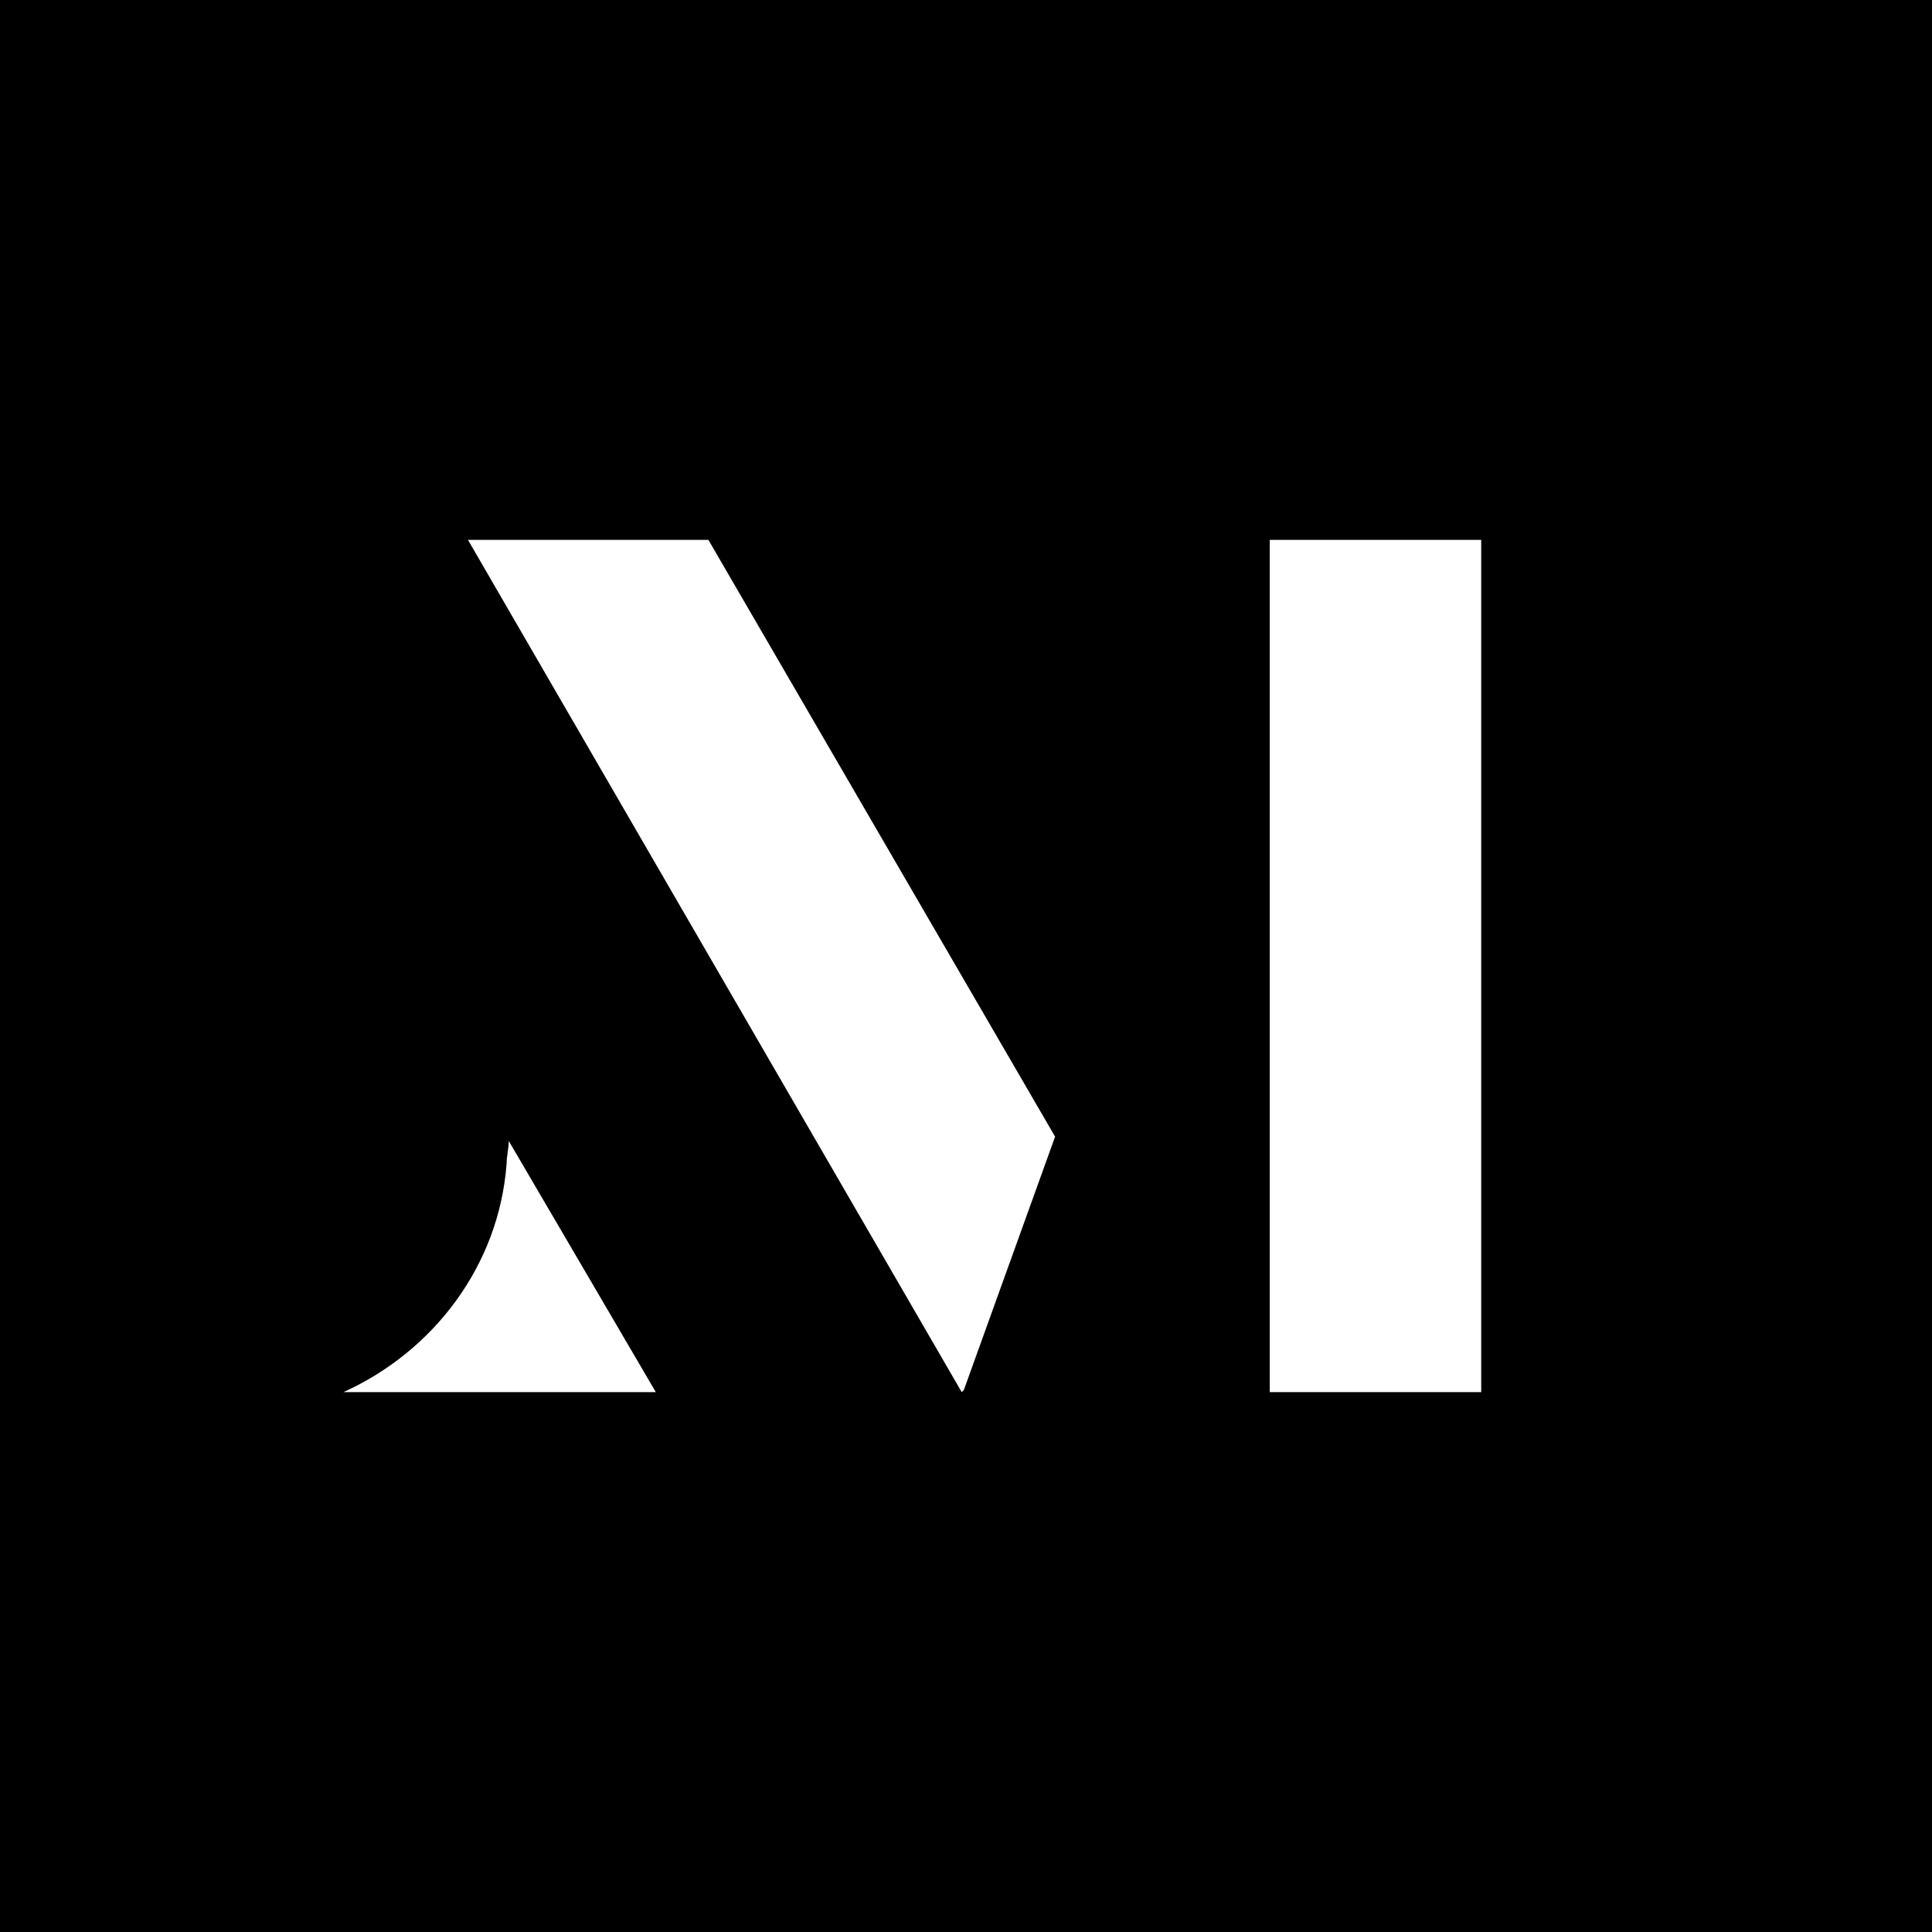
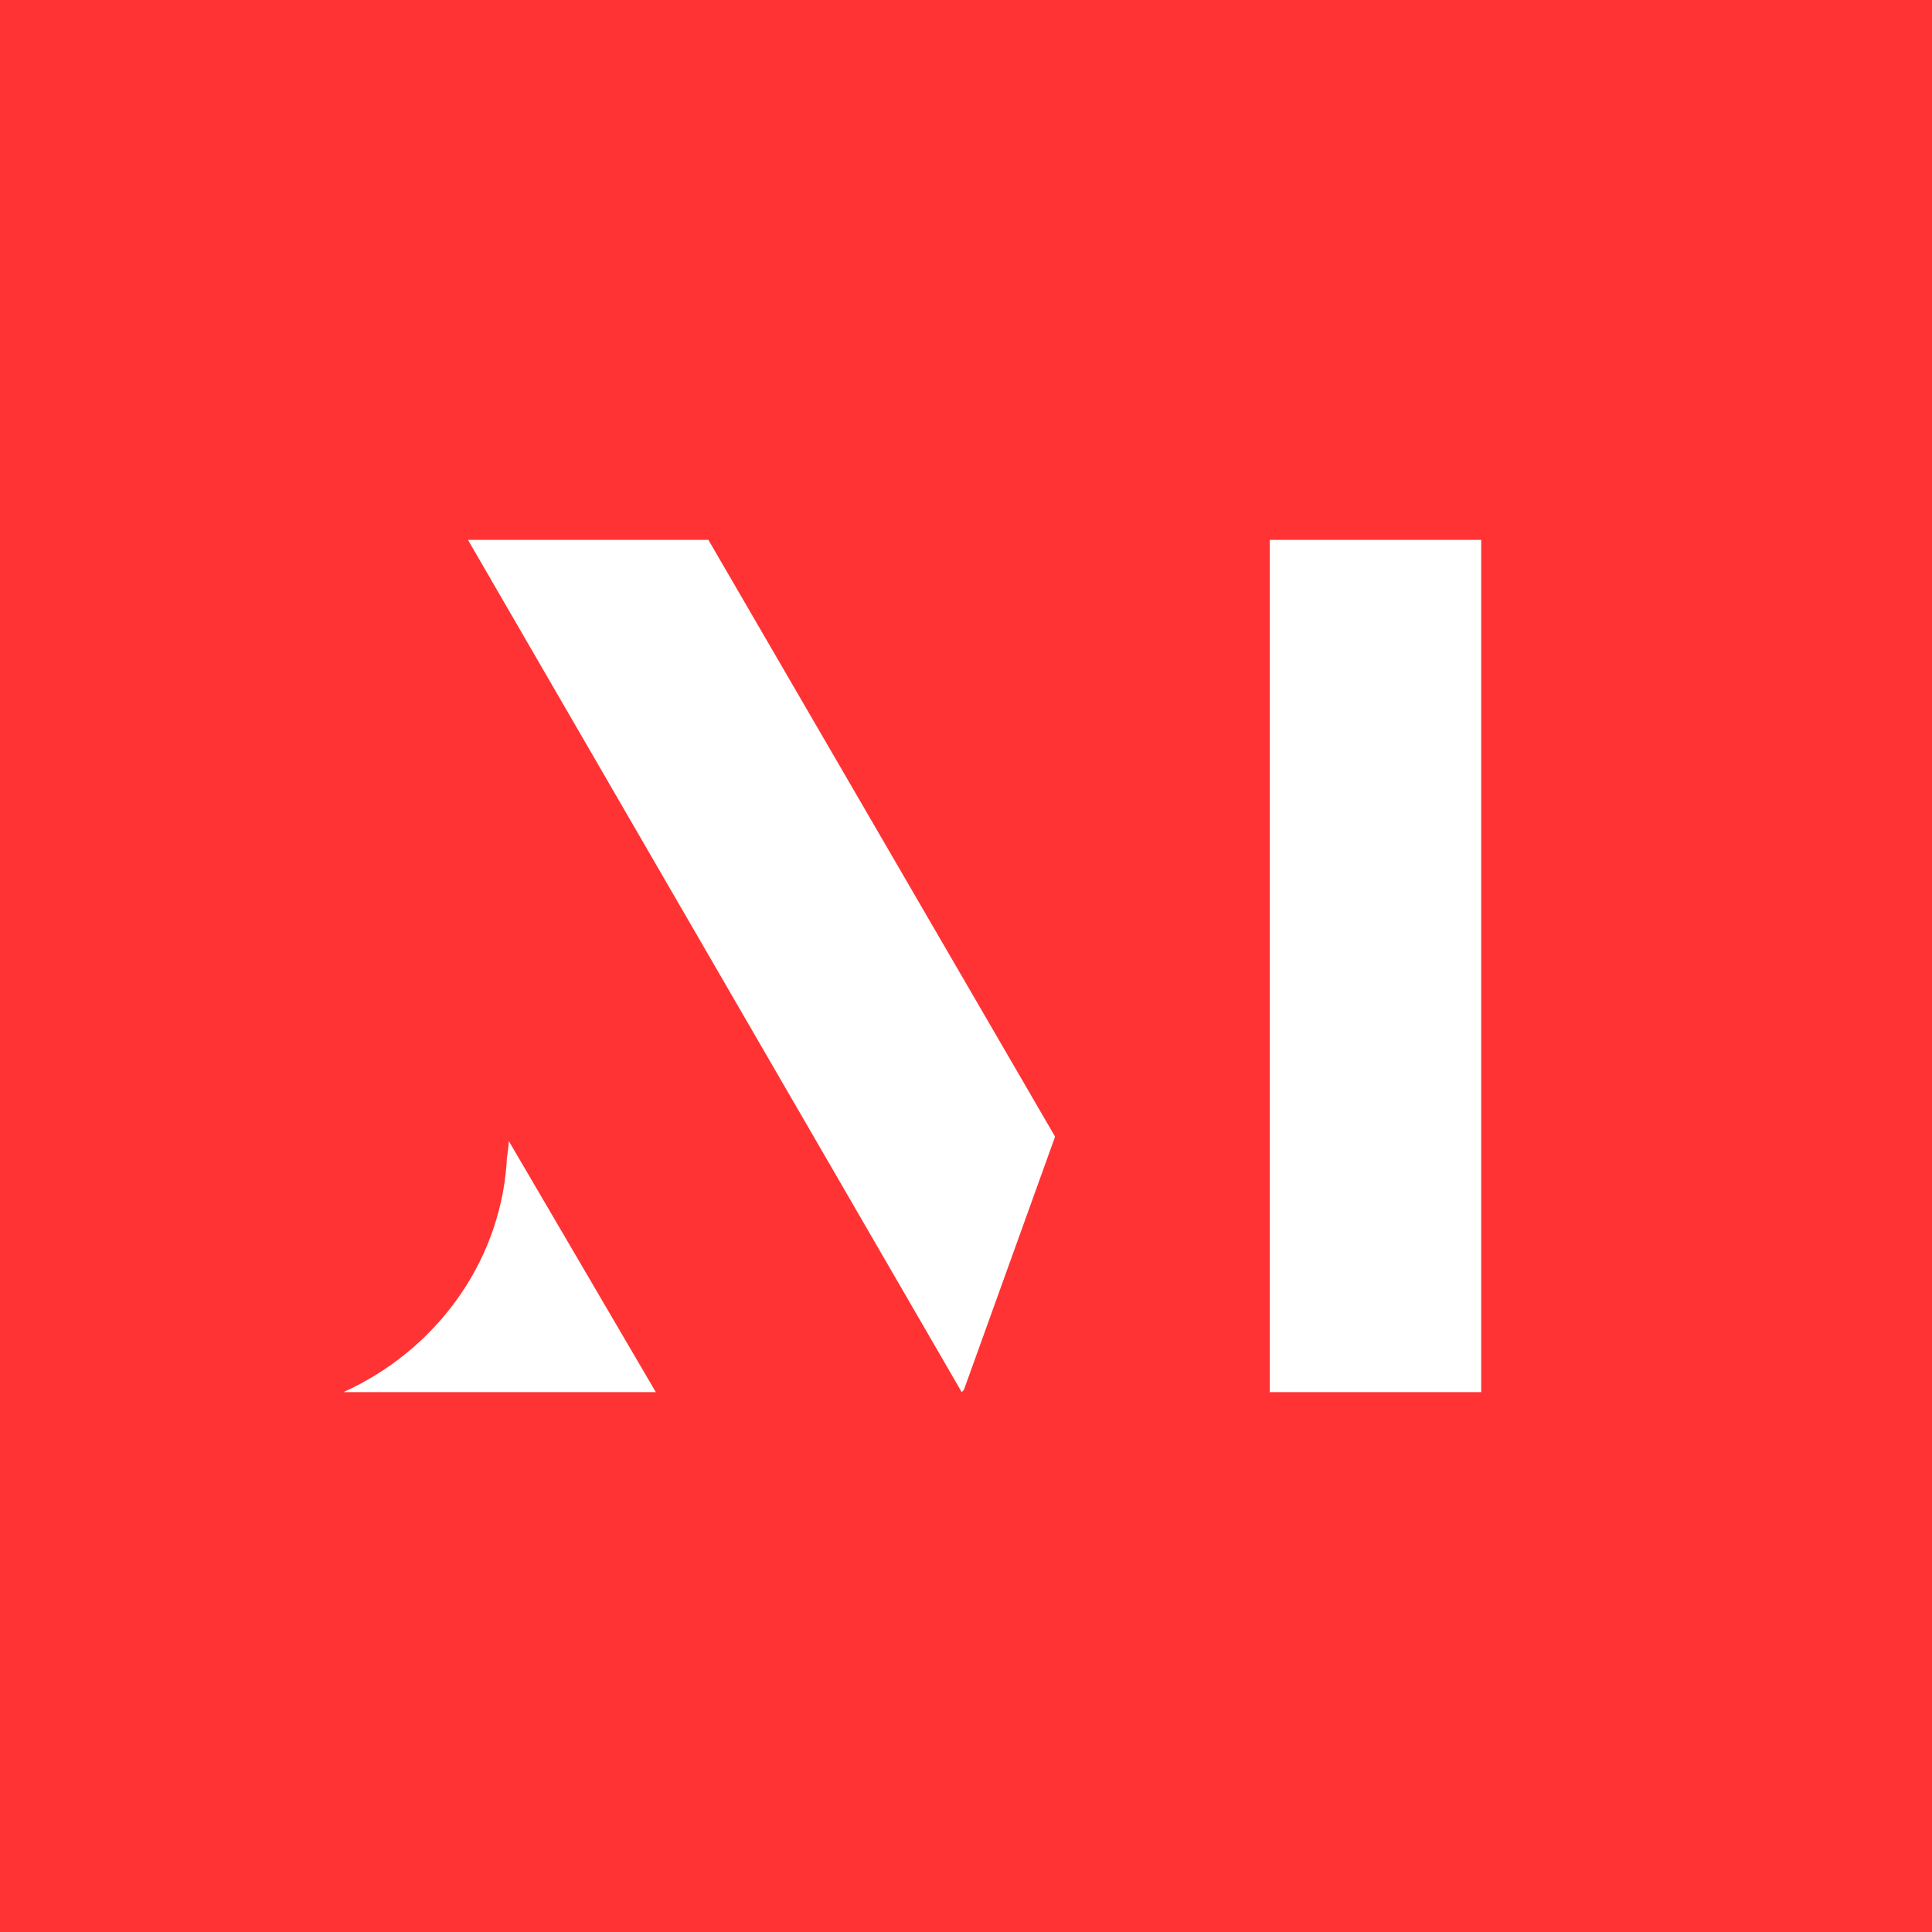
<svg xmlns="http://www.w3.org/2000/svg" version="1.1" id="Layer_1" x="0px" y="0px" viewBox="0 0 180 180" style="enable-background:new 0 0 180 180;" xml:space="preserve">
  <style type="text/css">
- 	.st0{fill:#FFFFFF;}
+ 	.st0{fill:#FF3333;}
+ 	.st1{fill:#FFFFFF;}
</style>
-   <rect width="180" height="180" />
-   <polygon class="st0" points="138,129.7 118.3,129.7 118.3,50.3 138,50.3 " />
-   <polygon class="st0" points="43.6,50.3 89.6,129.7 89.8,129.5 98.3,105.9 66,50.3 " />
-   <path class="st0" d="M32,129.7h29.1l-13.7-23.4c0,0.7-0.2,1.4-0.2,2.1C46.5,117.9,40.4,125.9,32,129.7L32,129.7L32,129.7z" />
+   <rect class="st0" width="180" height="180" />
+   <polygon class="st1" points="138,129.7 118.3,129.7 118.3,50.3 138,50.3 " />
+   <polygon class="st1" points="43.6,50.3 89.6,129.7 89.8,129.5 98.3,105.9 66,50.3 " />
+   <path class="st1" d="M32,129.7h29.1l-13.7-23.4c0,0.7-0.2,1.4-0.2,2.1C46.5,117.9,40.4,125.9,32,129.7L32,129.7L32,129.7z" />
</svg>
